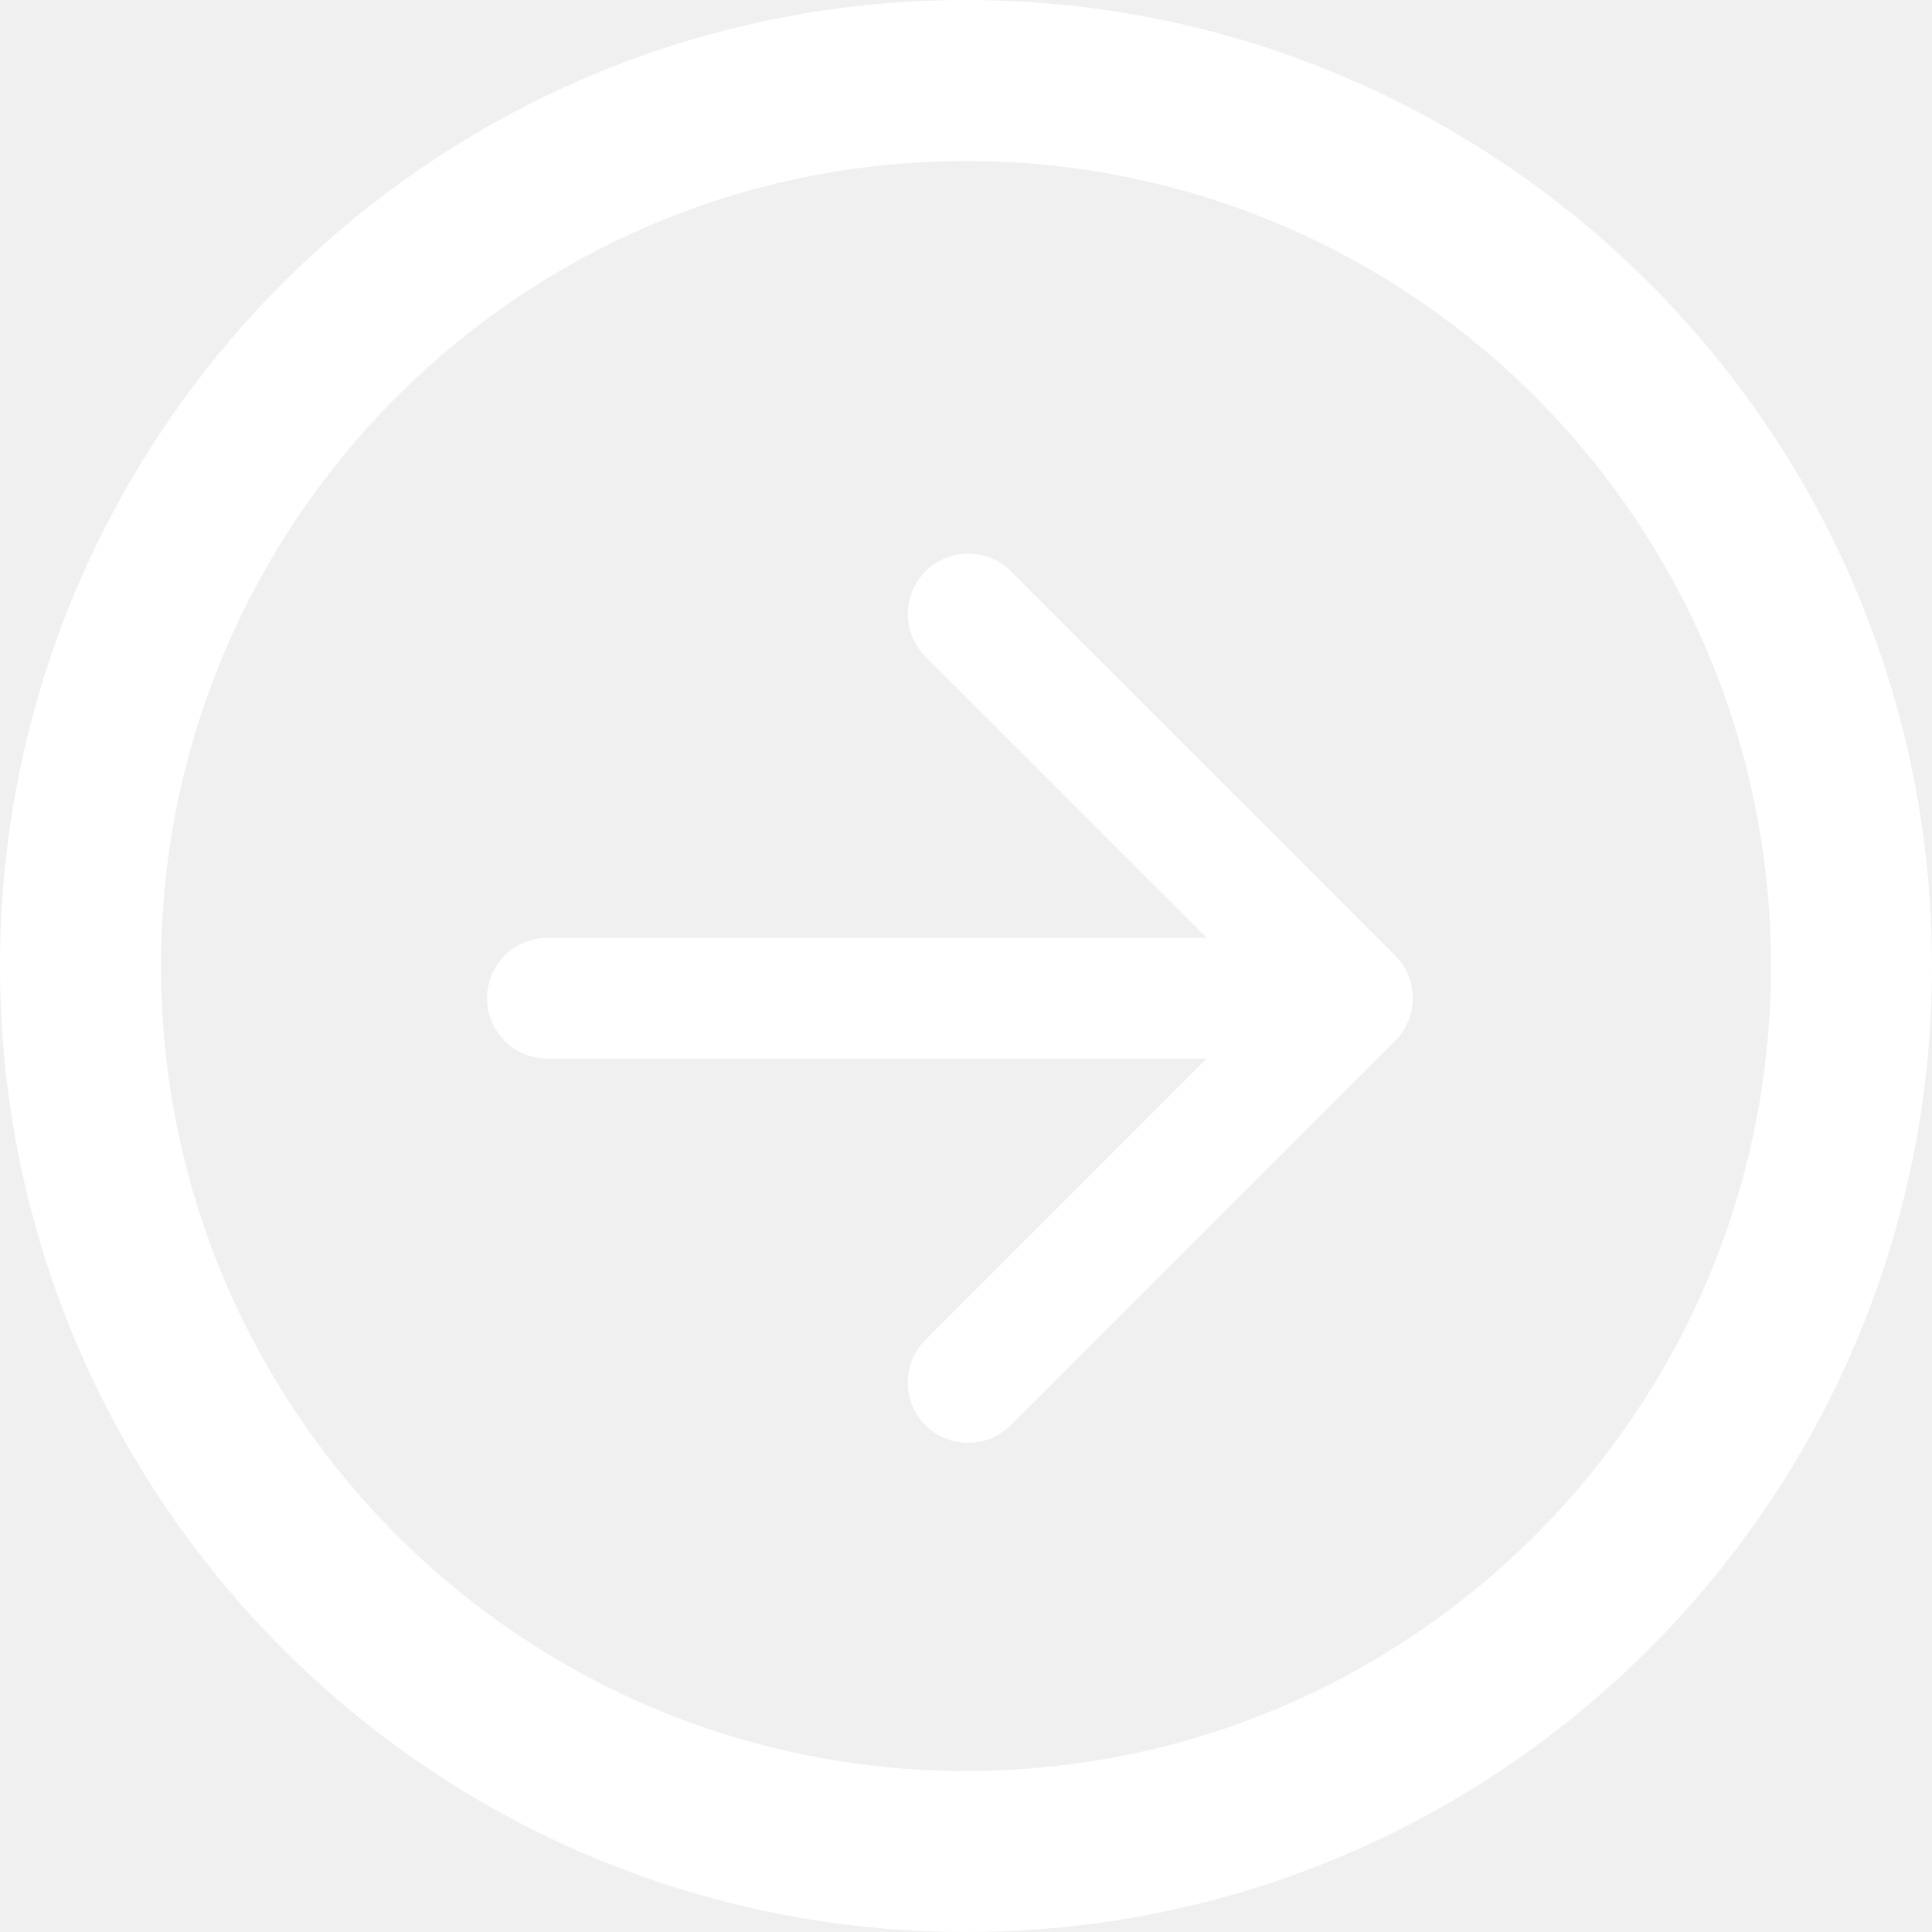
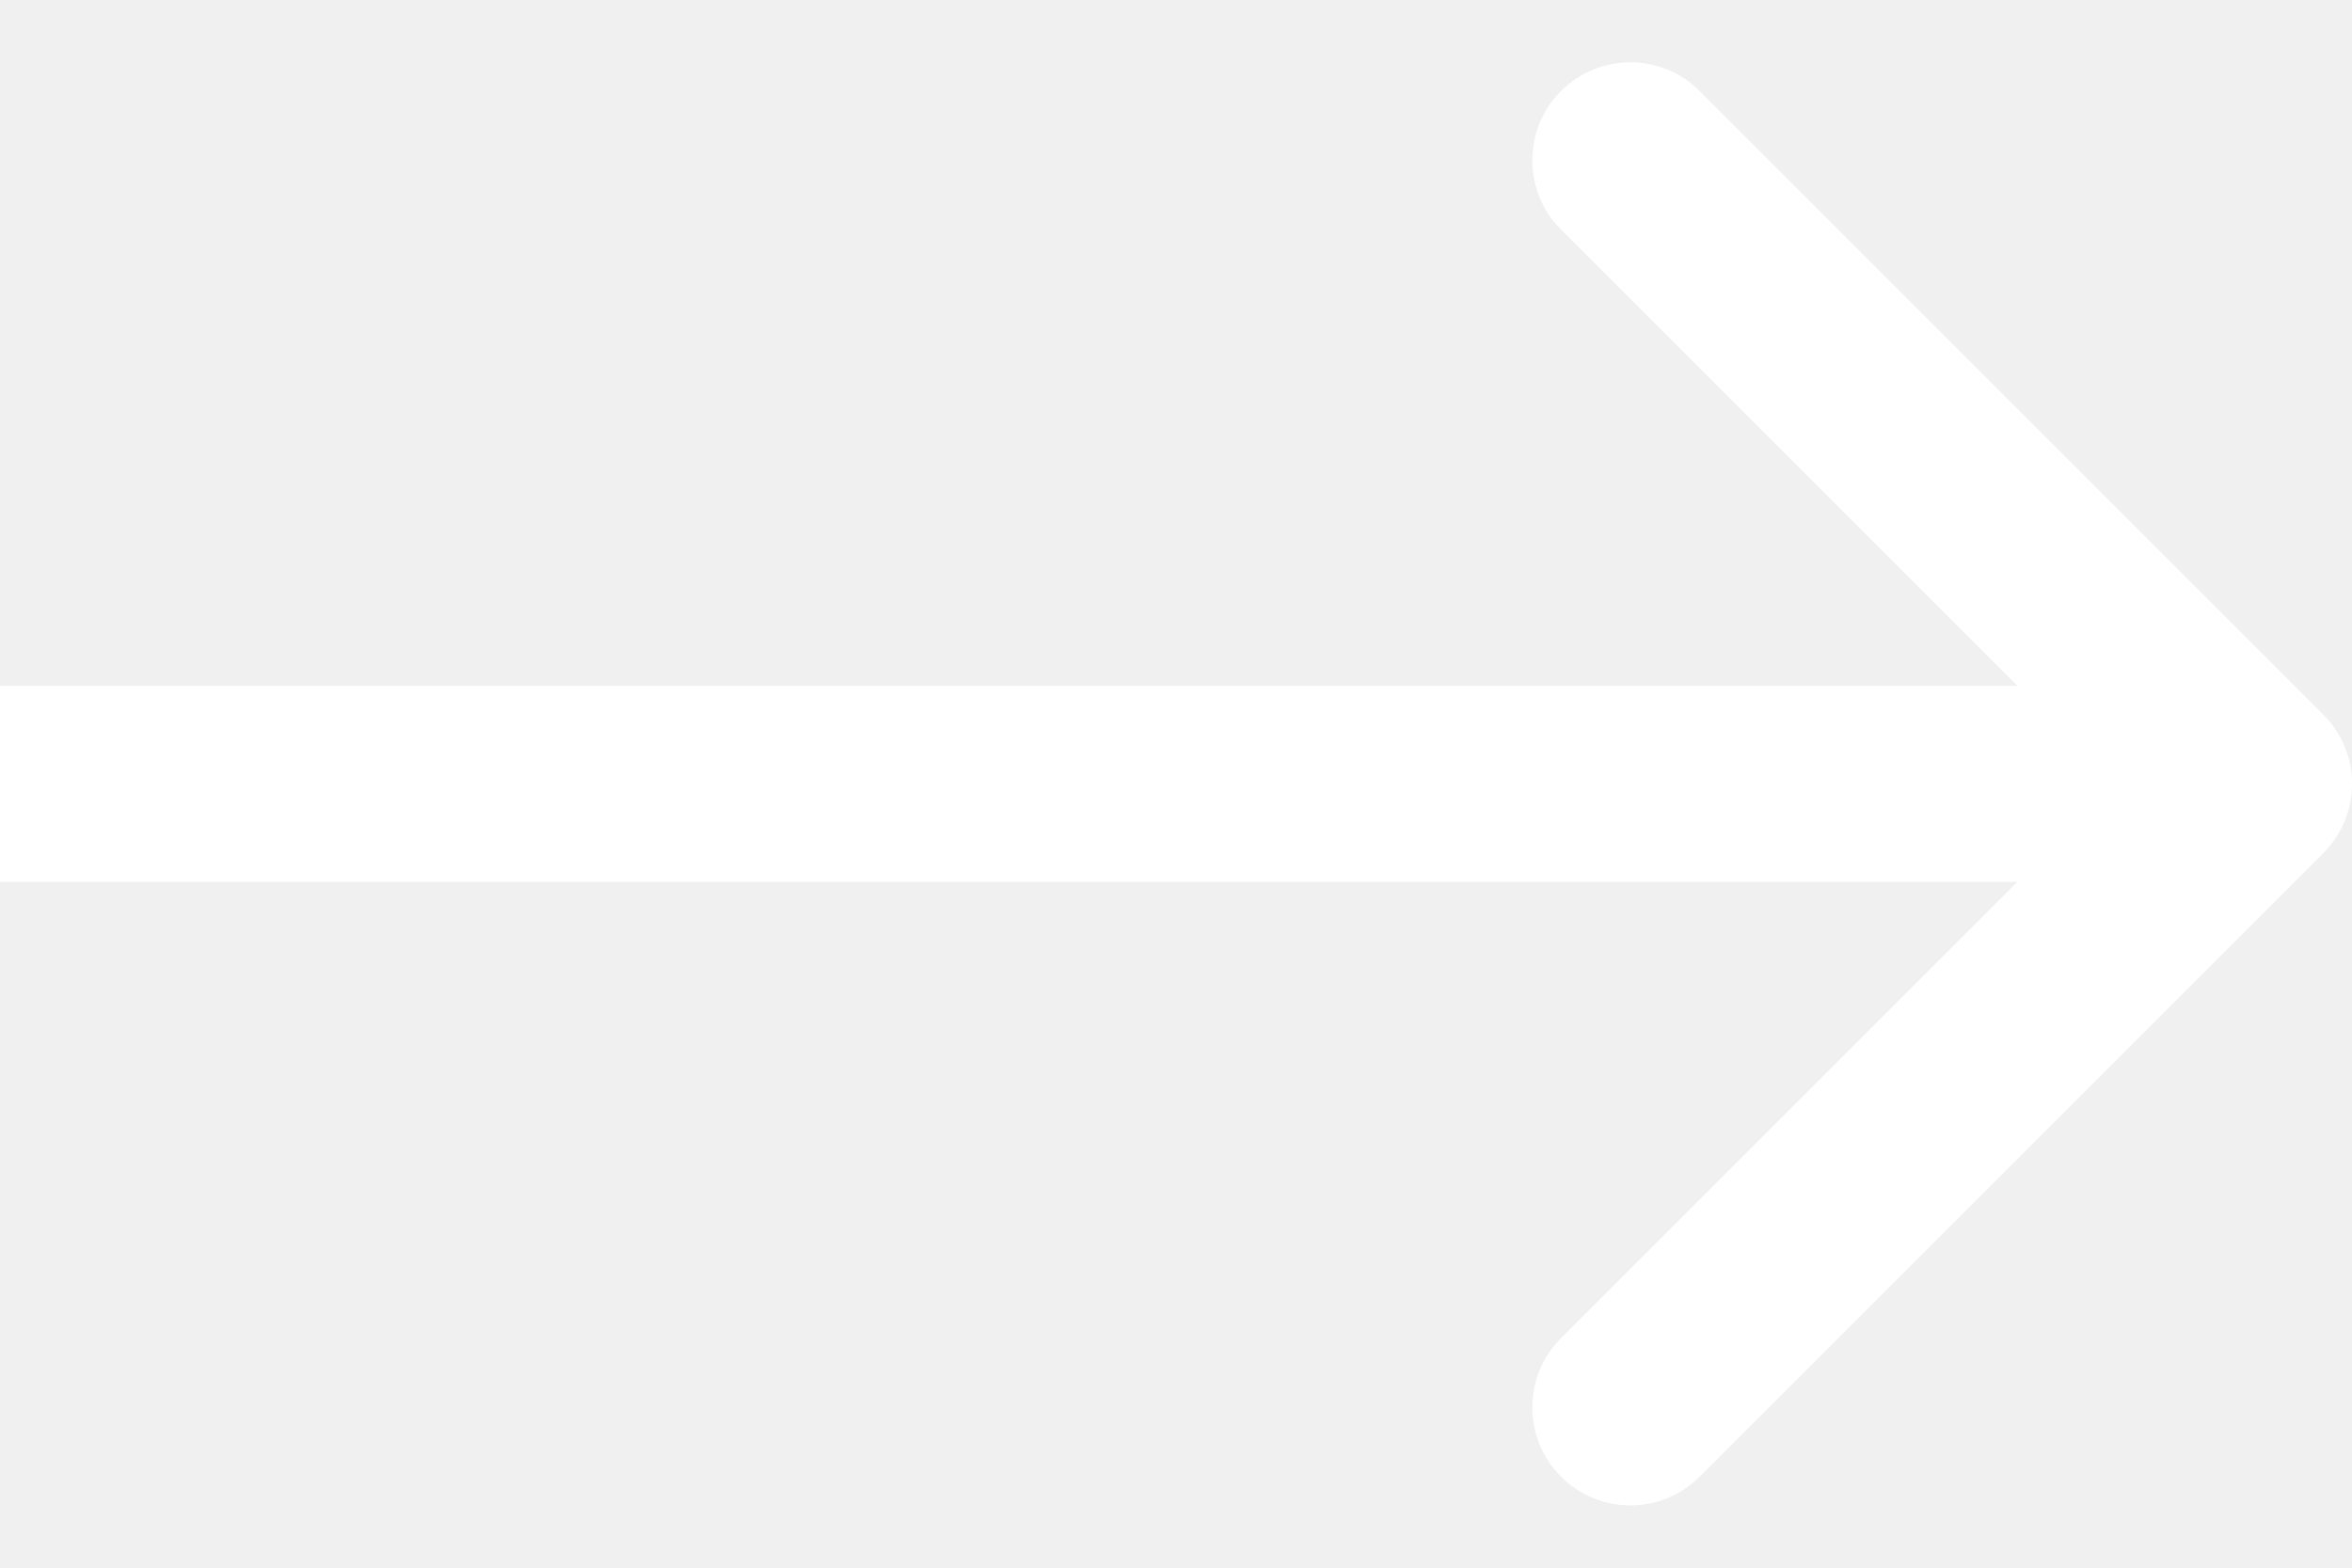
- <svg xmlns="http://www.w3.org/2000/svg" width="48" height="48" viewBox="0 0 48 48" fill="none">
-   <circle cx="24" cy="24" r="22" stroke="white" stroke-width="4" />
-   <path d="M34.661 25.861C35.246 25.275 35.246 24.325 34.661 23.739L25.115 14.193C24.529 13.608 23.579 13.608 22.993 14.193C22.408 14.779 22.408 15.729 22.993 16.315L31.479 24.8L22.993 33.285C22.408 33.871 22.408 34.821 22.993 35.407C23.579 35.992 24.529 35.992 25.115 35.407L34.661 25.861ZM13.6 23.3C12.771 23.3 12.1 23.972 12.1 24.8C12.1 25.628 12.771 26.3 13.6 26.3V23.3ZM33.6 23.3H13.6V26.3H33.6V23.3Z" fill="white" />
+ <svg xmlns="http://www.w3.org/2000/svg" width="24" height="16" viewBox="0 0 24 16" fill="none">
+   <path d="M23.707 8.707C24.098 8.317 24.098 7.683 23.707 7.293L17.343 0.929C16.953 0.538 16.32 0.538 15.929 0.929C15.538 1.319 15.538 1.953 15.929 2.343L21.586 8L15.929 13.657C15.538 14.047 15.538 14.681 15.929 15.071C16.32 15.462 16.953 15.462 17.343 15.071L23.707 8.707ZM8.74228e-08 9L23 9L23 7L-8.74228e-08 7L8.74228e-08 9Z" fill="white" />
</svg>
